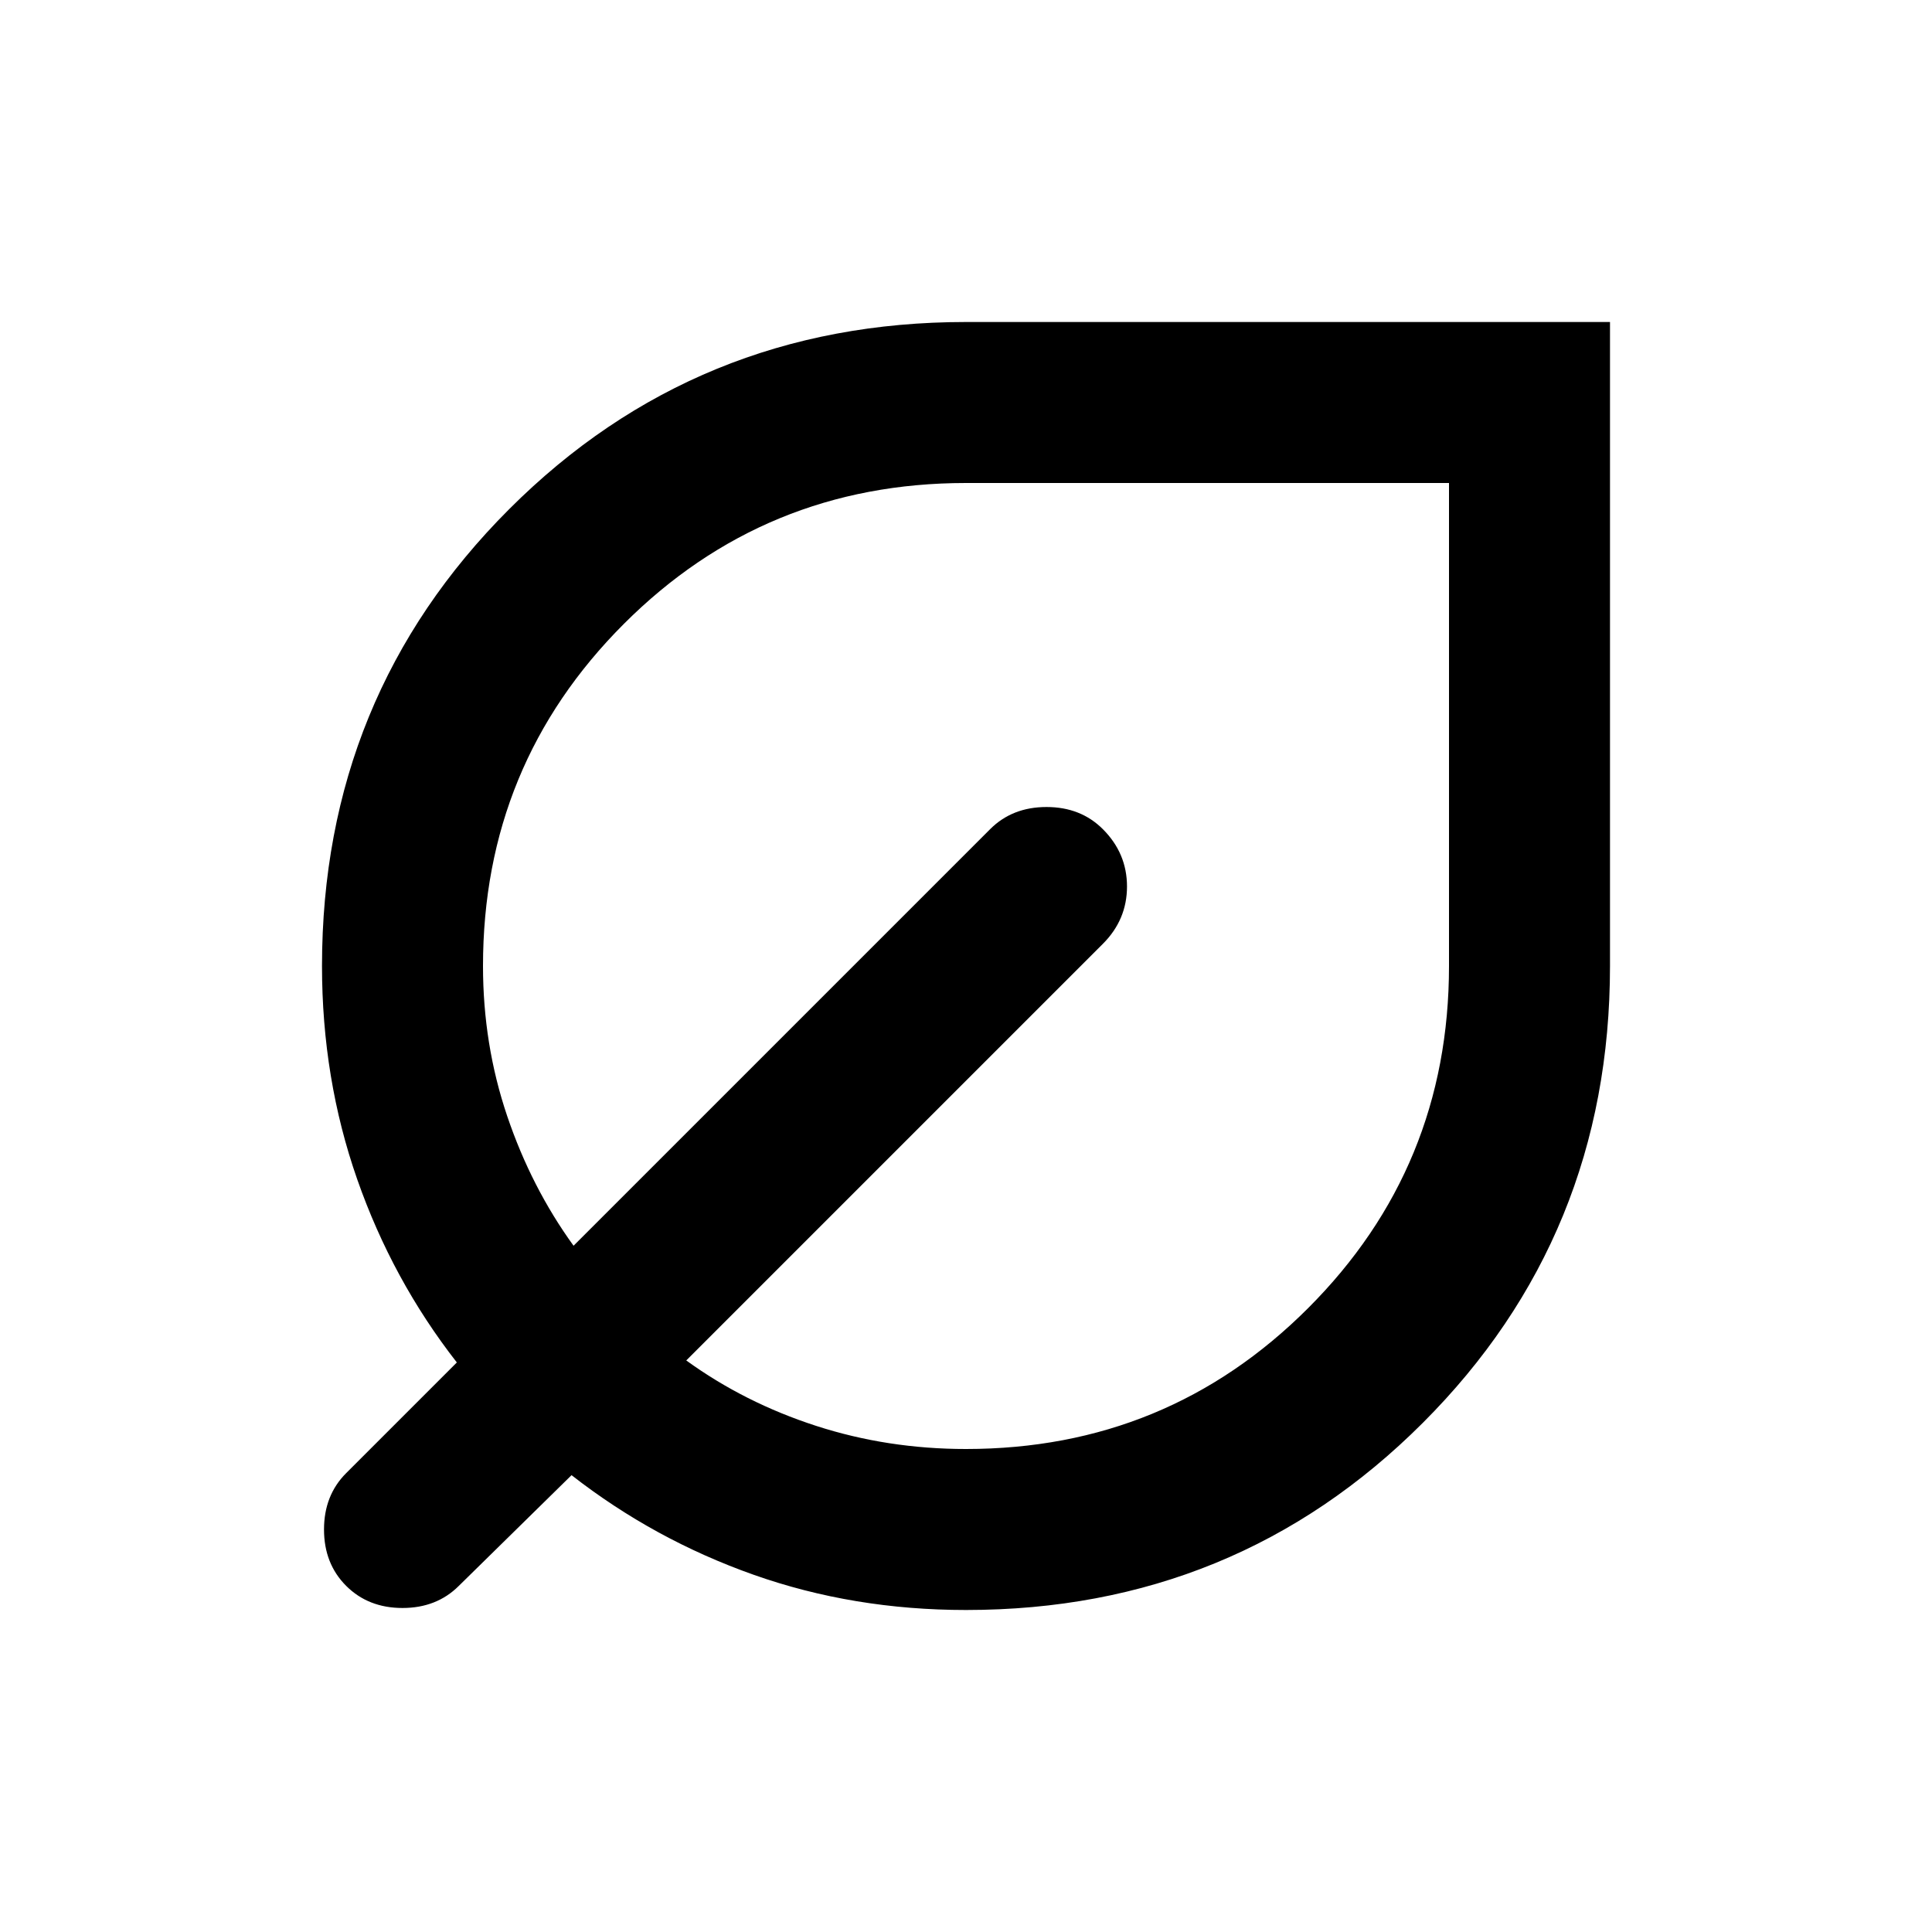
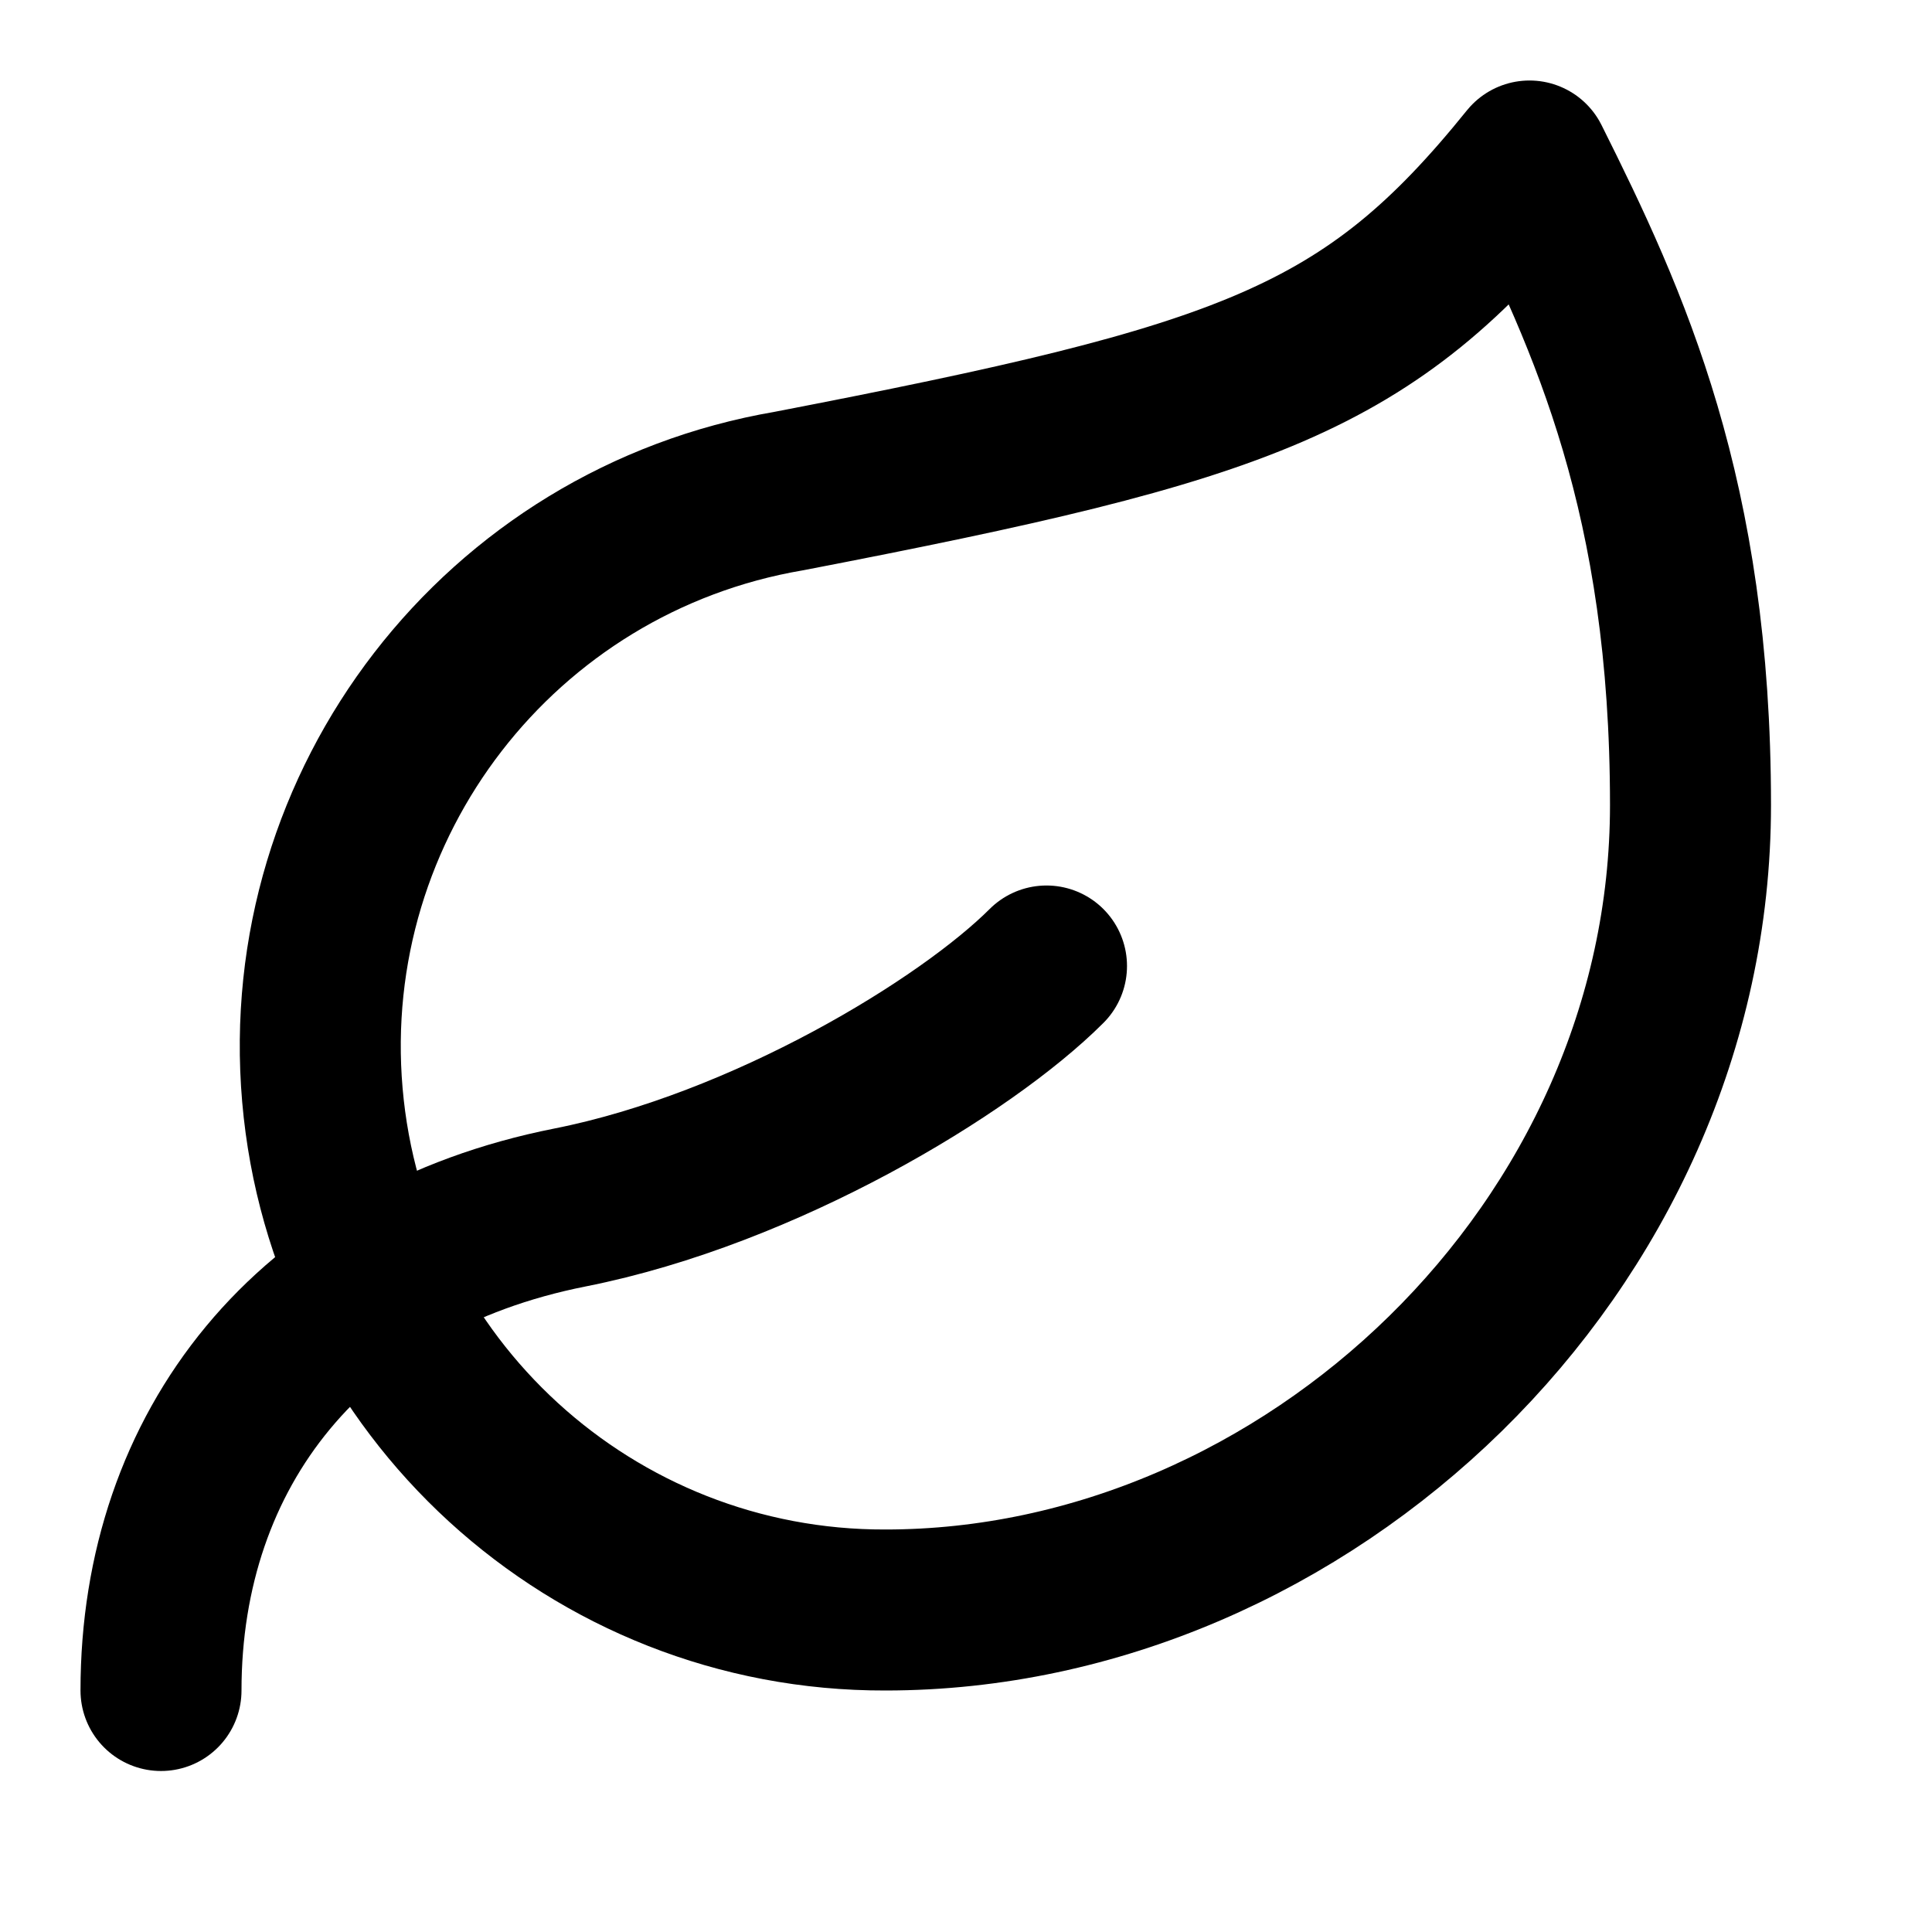
- <svg xmlns="http://www.w3.org/2000/svg" id="season-img" fill="currentColor" viewBox="0 -960 960 960">
-   <path d="M480-160q-56 0-105.5-17.5T284-227l-56 55q-11 11-28 11t-28-11q-11-11-11-28t11-28l55-55q-32-41-49.5-91T160-480q0-134 93-227t227-93h320v320q0 134-93 227t-227 93Zm0-80q100 0 170-70t70-170v-240H480q-100 0-170 70t-70 170q0 39 12 74.5t33 64.5l207-207q11-11 28-11t28 11q12 12 12 28.5T548-491L341-284q29 21 64.5 32.5T480-240Zm0-240Z" />
+ <svg xmlns="http://www.w3.org/2000/svg" width="24" height="24" viewBox="0 0 24 24" fill="none" stroke="currentColor" stroke-width="2" stroke-linecap="round" stroke-linejoin="round" class="lucide lucide-leaf-icon lucide-leaf">
+   <path d="M11 20A7 7 0 0 1 9.8 6.1C15.5 5 17 4.48 19 2c1 2 2 4.18 2 8 0 5.5-4.78 10-10 10Z" />
+   <path d="M2 21c0-3 1.85-5.36 5.08-6C9.5 14.52 12 13 13 12" />
</svg>
